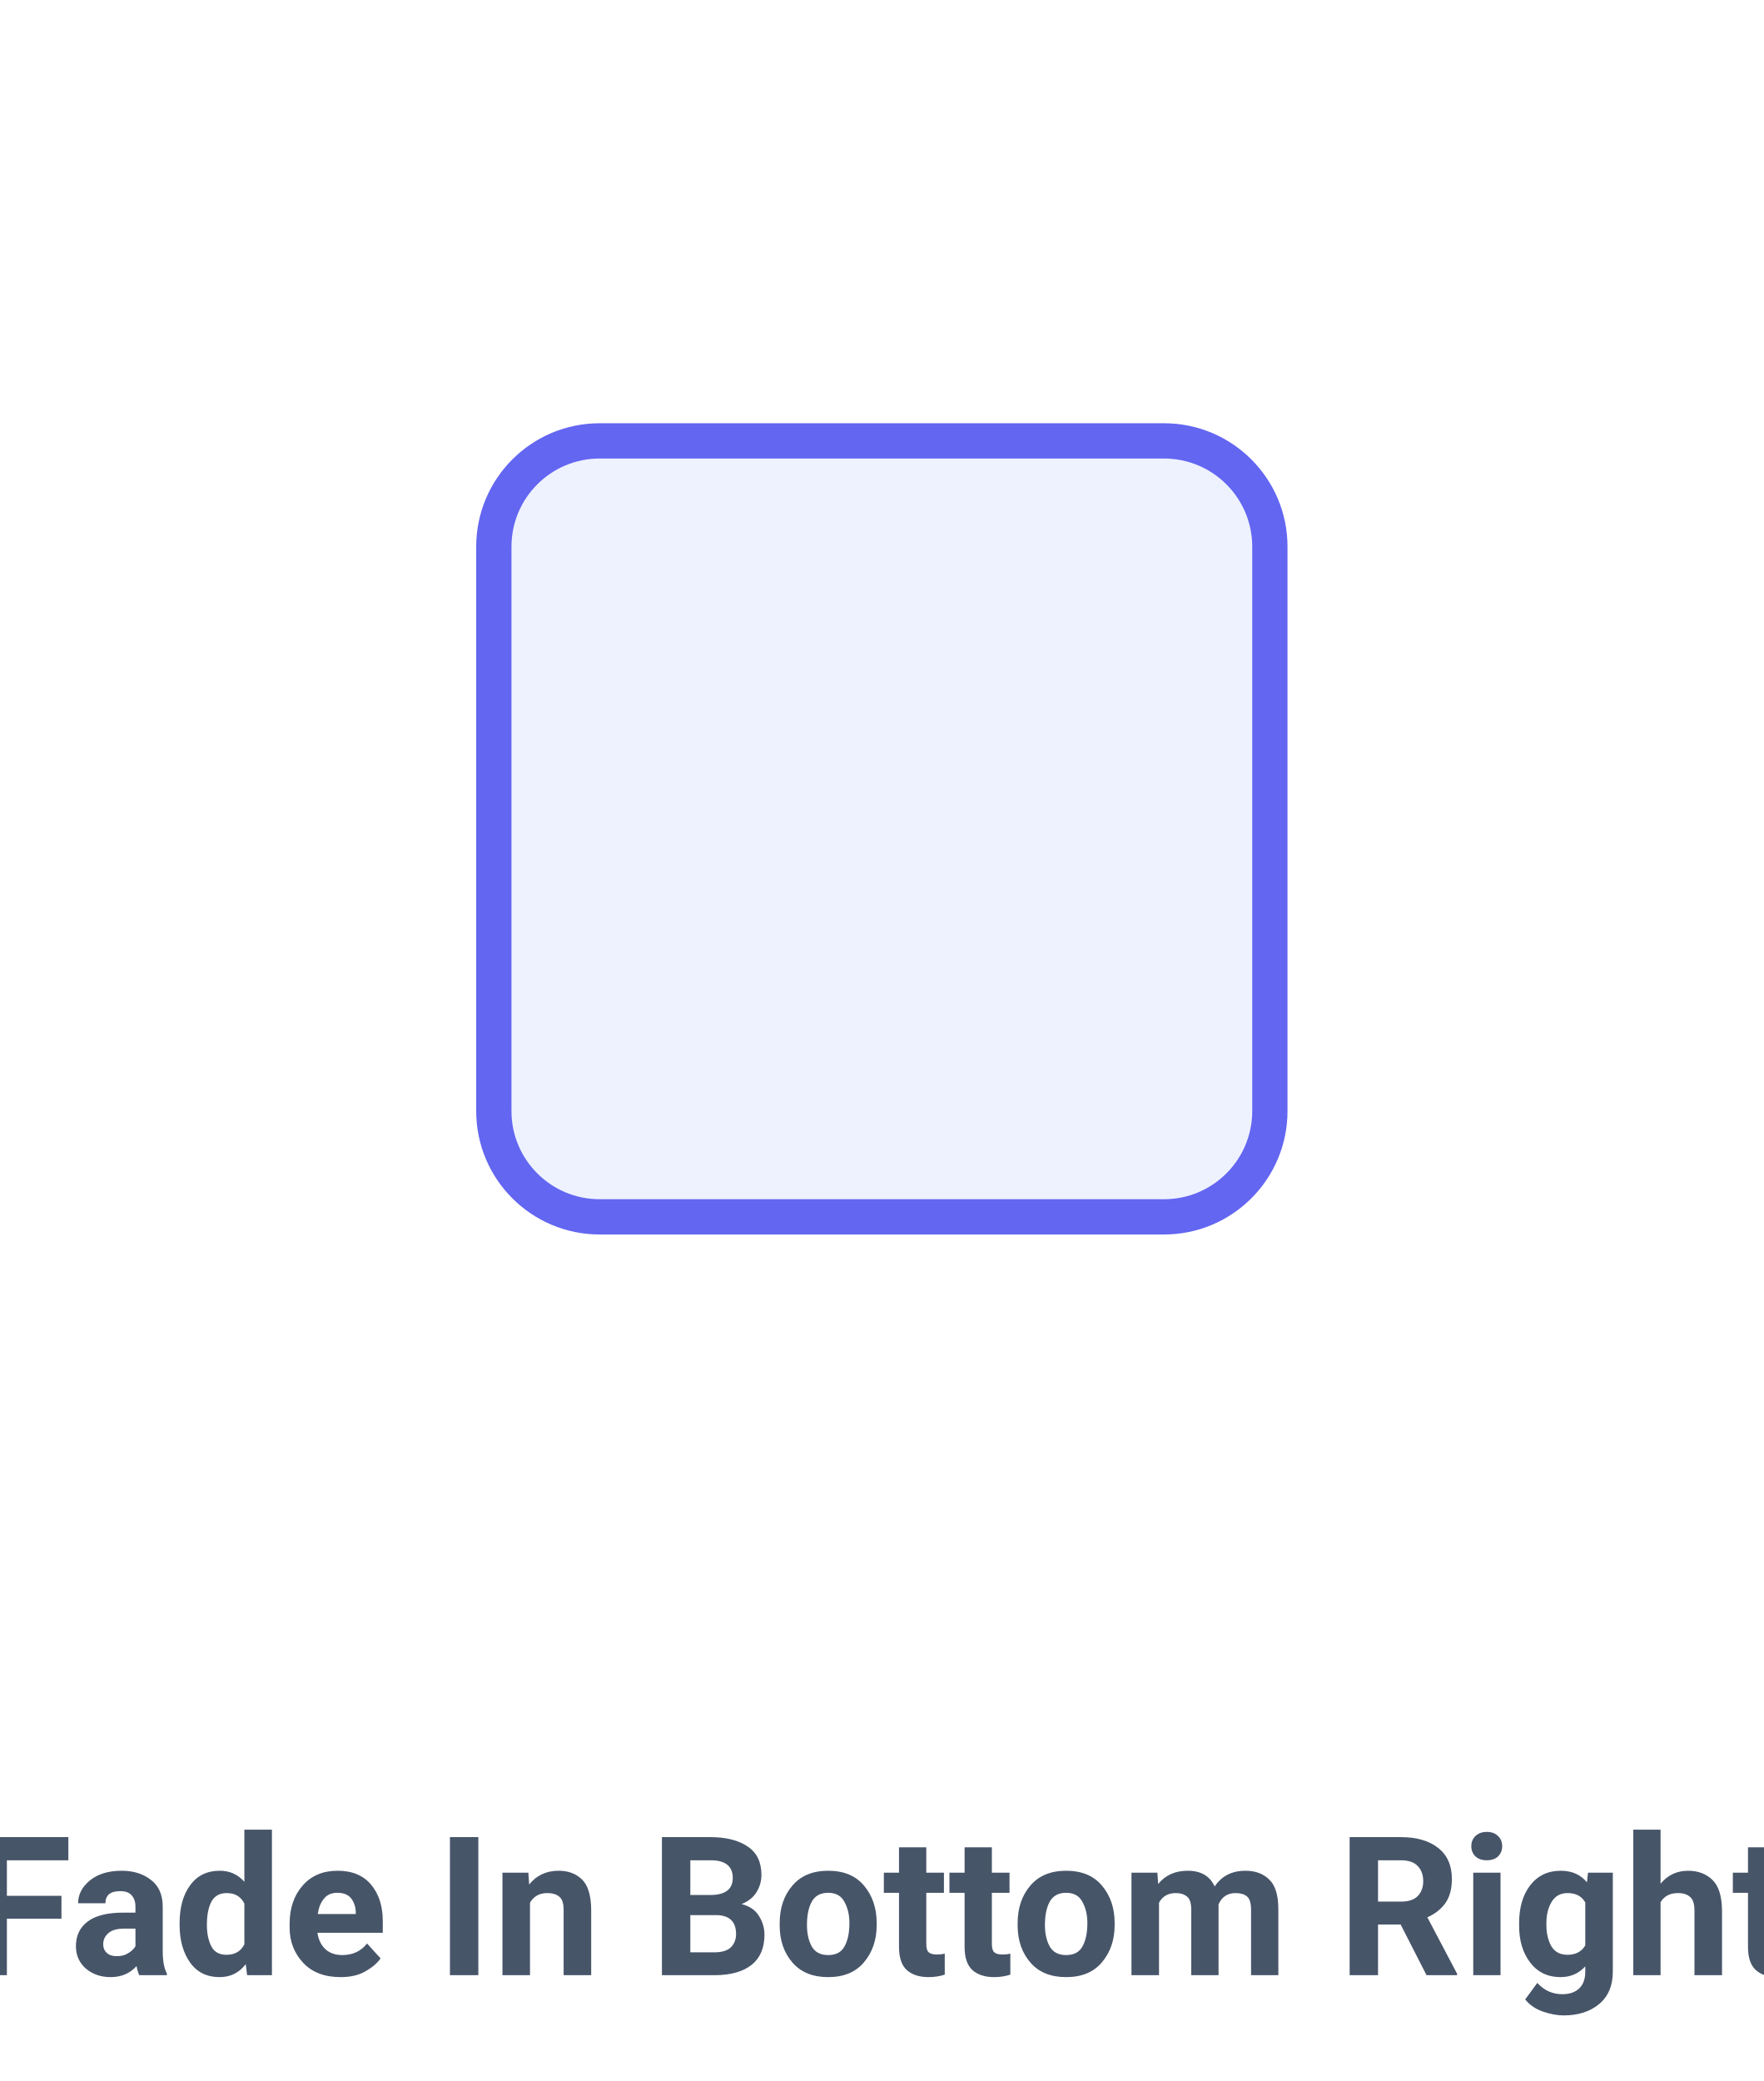
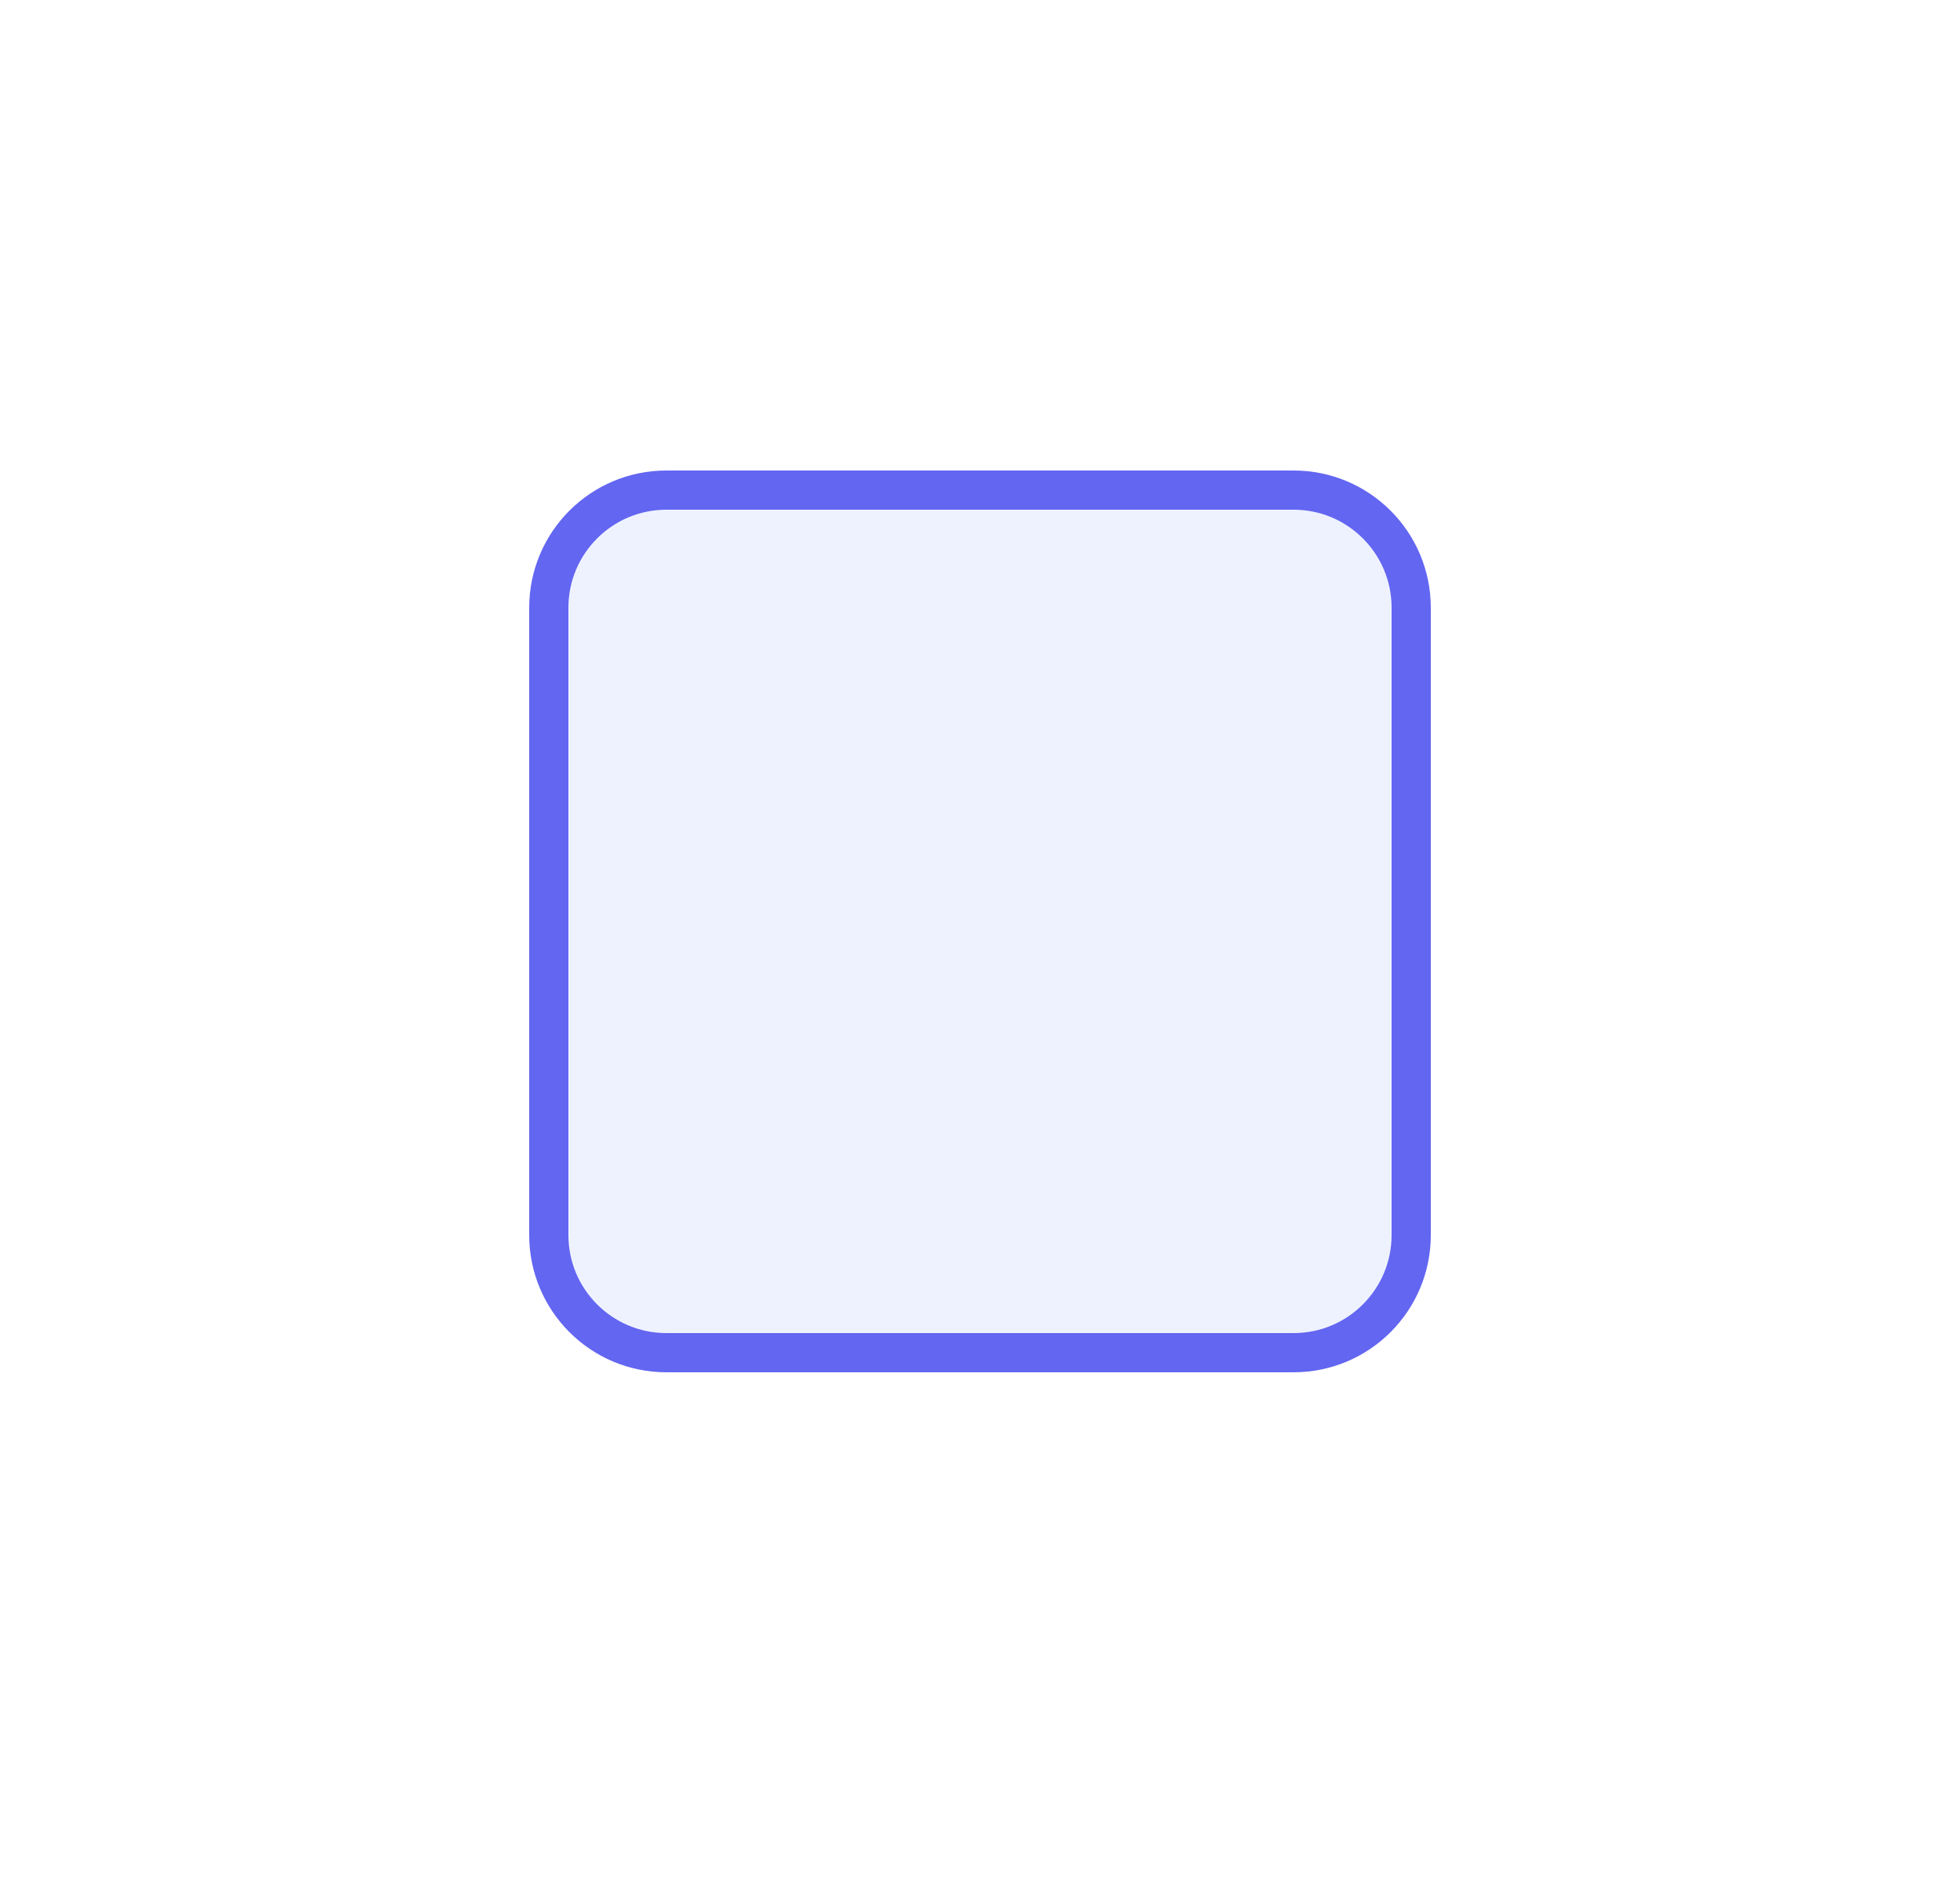
- <svg xmlns="http://www.w3.org/2000/svg" viewBox="0 0 100 118">
+ <svg xmlns="http://www.w3.org/2000/svg" viewBox="0 0 100 96">
  <style>.b{transform-box:fill-box;transform-origin:50% 50%;animation:fx 2.6s cubic-bezier(.22,1,.36,1) infinite}@keyframes fx{0%{transform:translate(26px,26px);opacity:0}45%{transform:none;opacity:1}82%{transform:none;opacity:1}100%{transform:none;opacity:0}}</style>
  <rect class="b" x="28" y="25" width="44" height="44" rx="6" fill="#eef2ff" stroke="#6366f1" stroke-width="2" />
-   <text x="50" y="112" text-anchor="middle" font-family="-apple-system,Segoe UI,Roboto,Arial,sans-serif" font-size="11" font-weight="600" fill="#475569">Fade In Bottom Right</text>
</svg>
